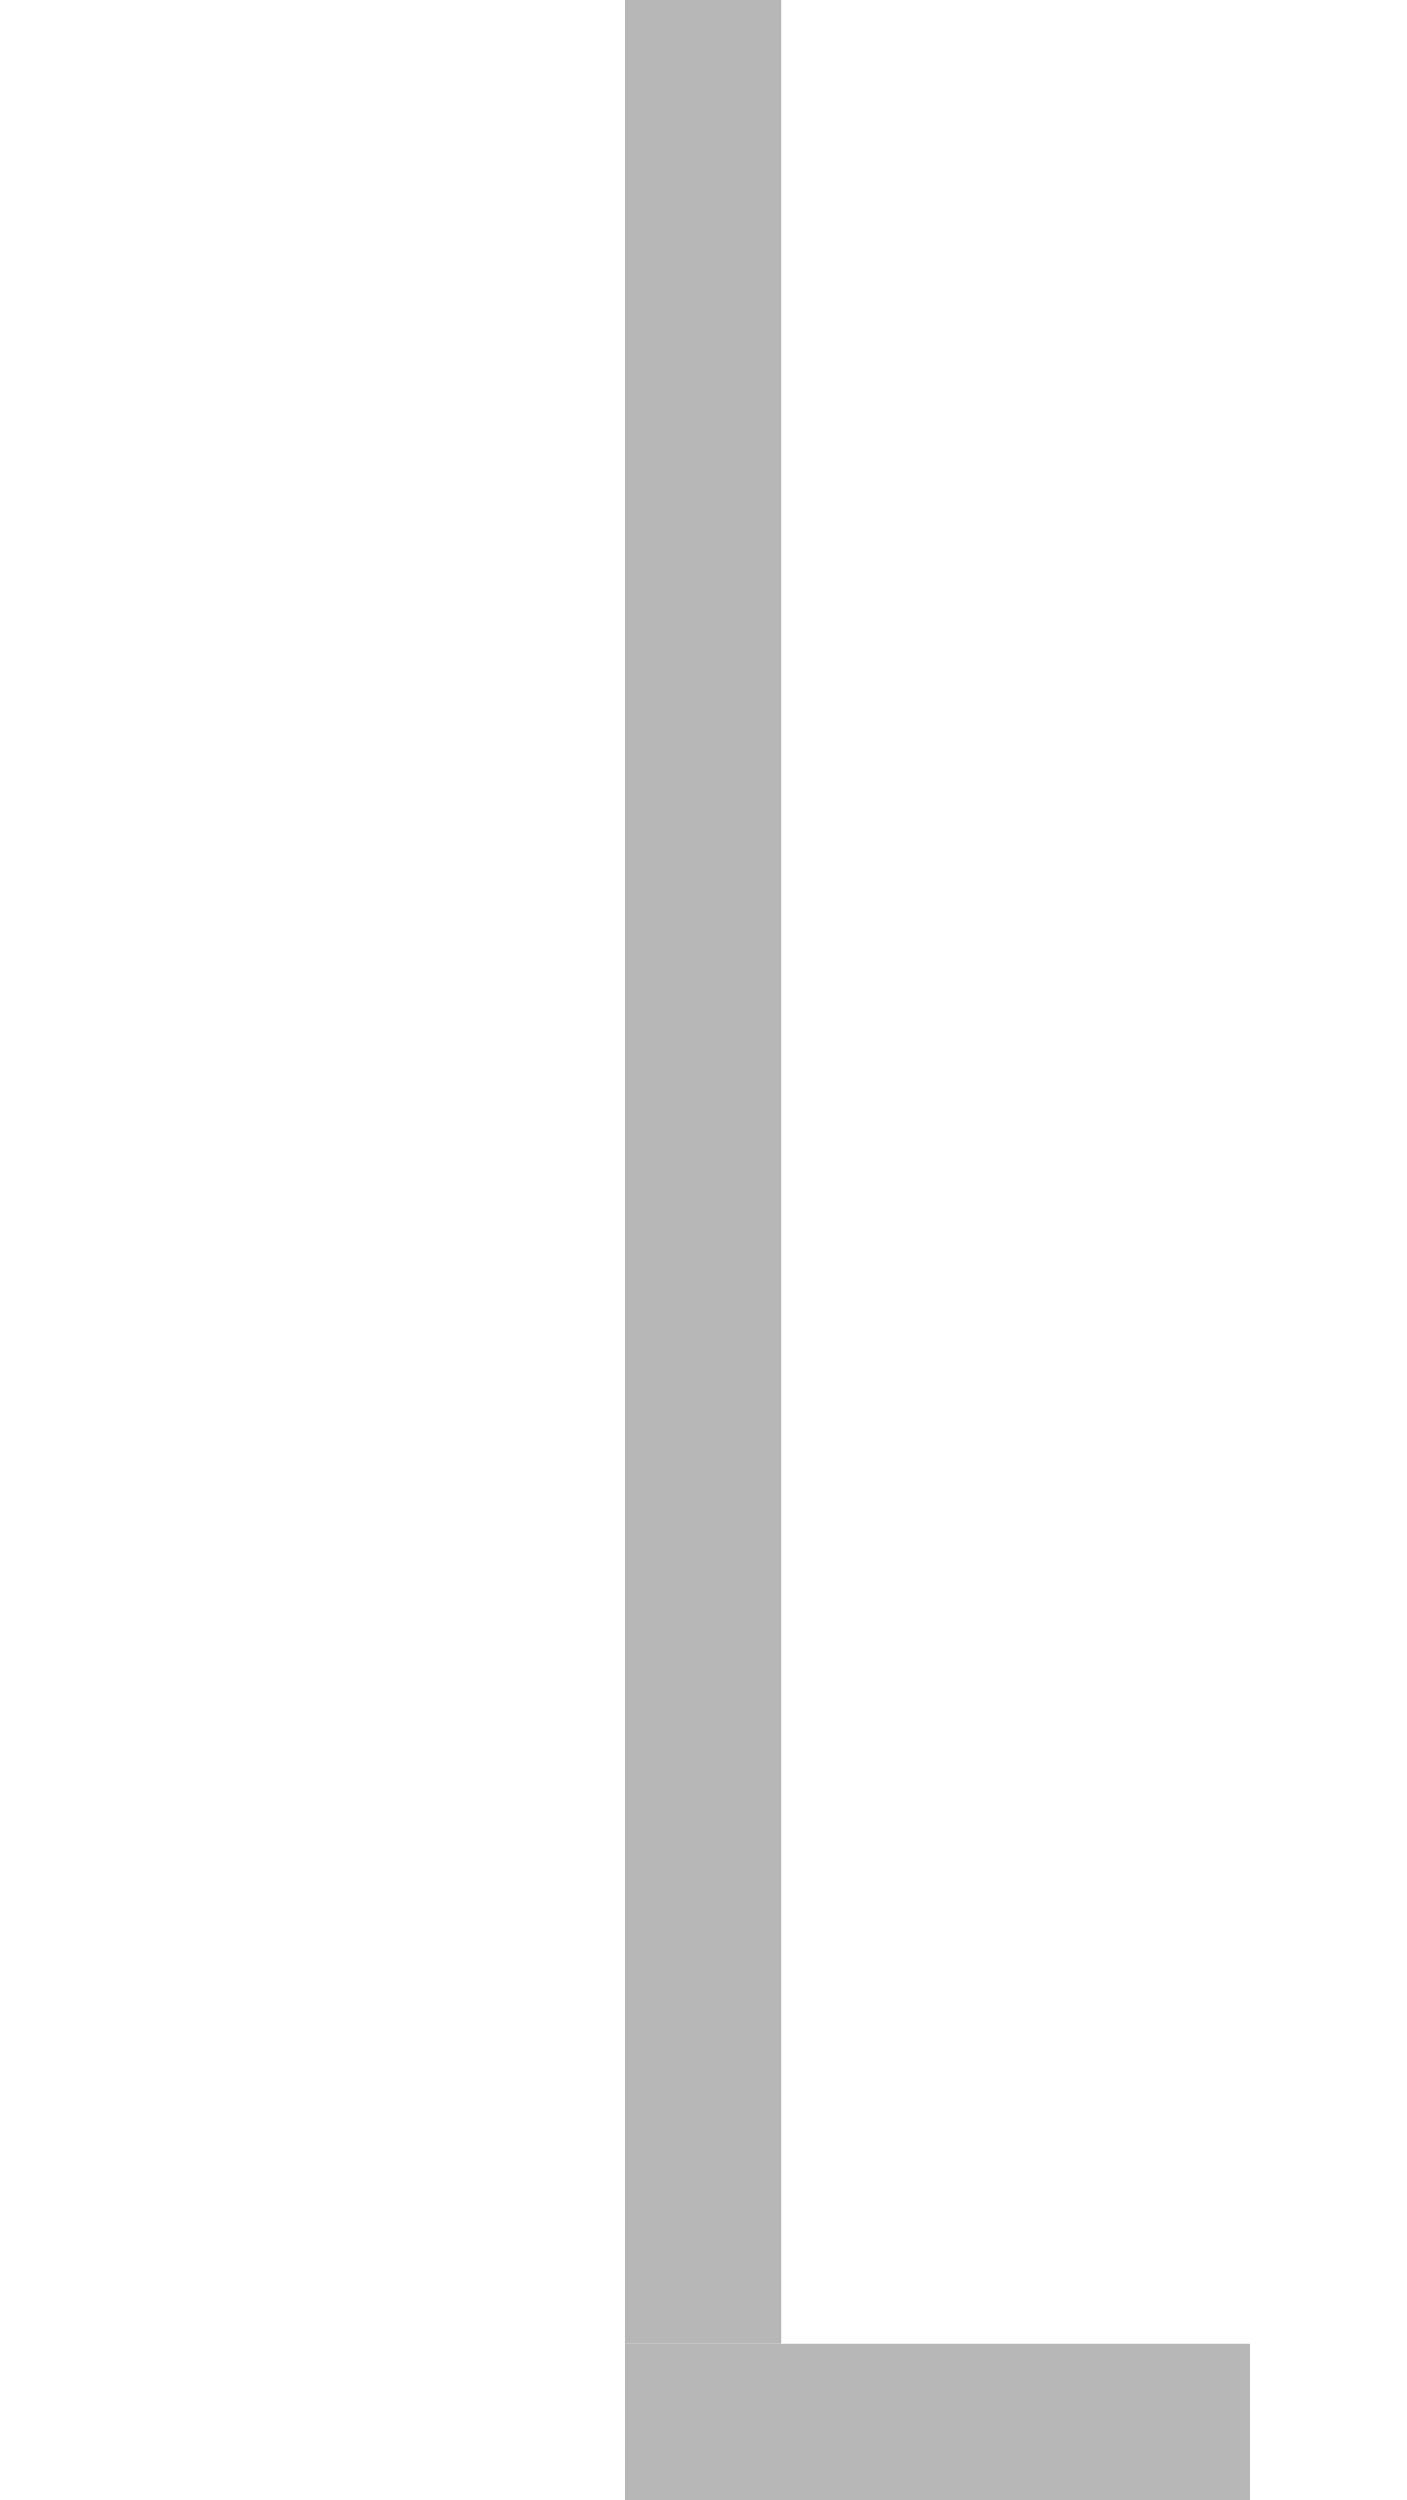
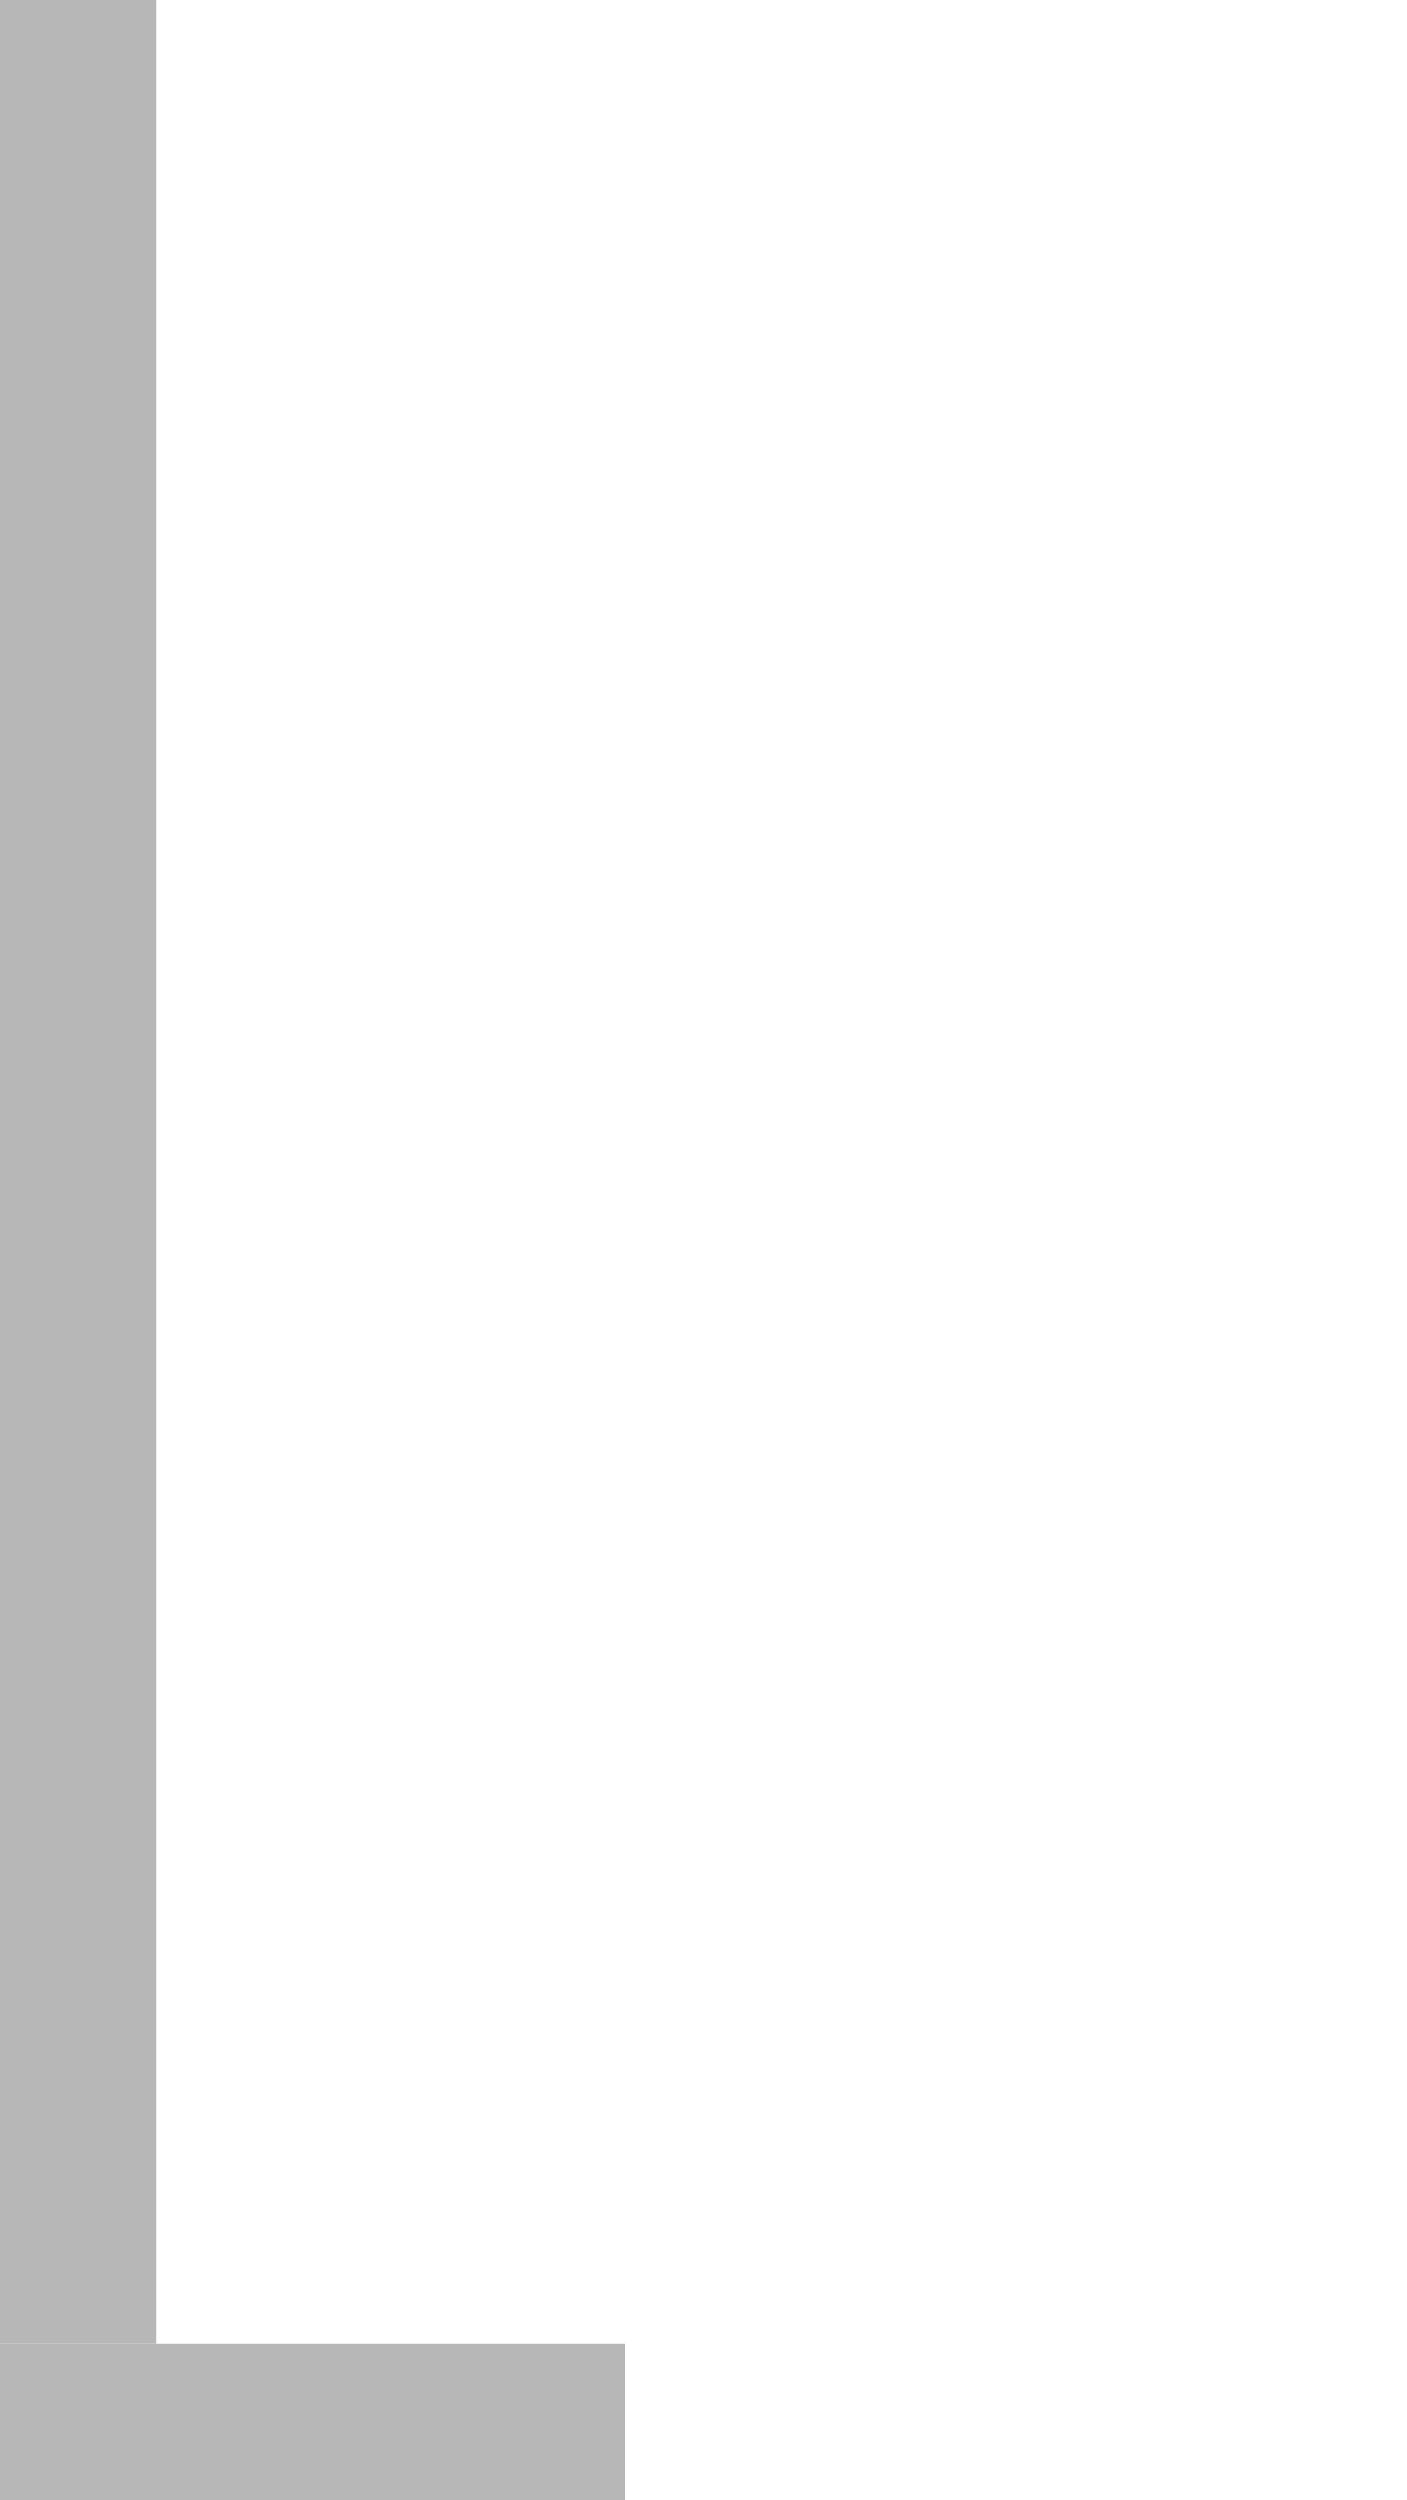
<svg xmlns="http://www.w3.org/2000/svg" width="18" height="32" viewBox="0 0 18 32" fill="none">
-   <path d="M9 30V0" stroke="#B7B7B7" stroke-width="2" />
-   <rect x="8" y="30" width="8" height="2" fill="#B7B7B7" />
+   <path d="M1 30V0" stroke="#B7B7B7" stroke-width="2" />
+   <rect x="0" y="30" width="8" height="2" fill="#B7B7B7" />
</svg>
